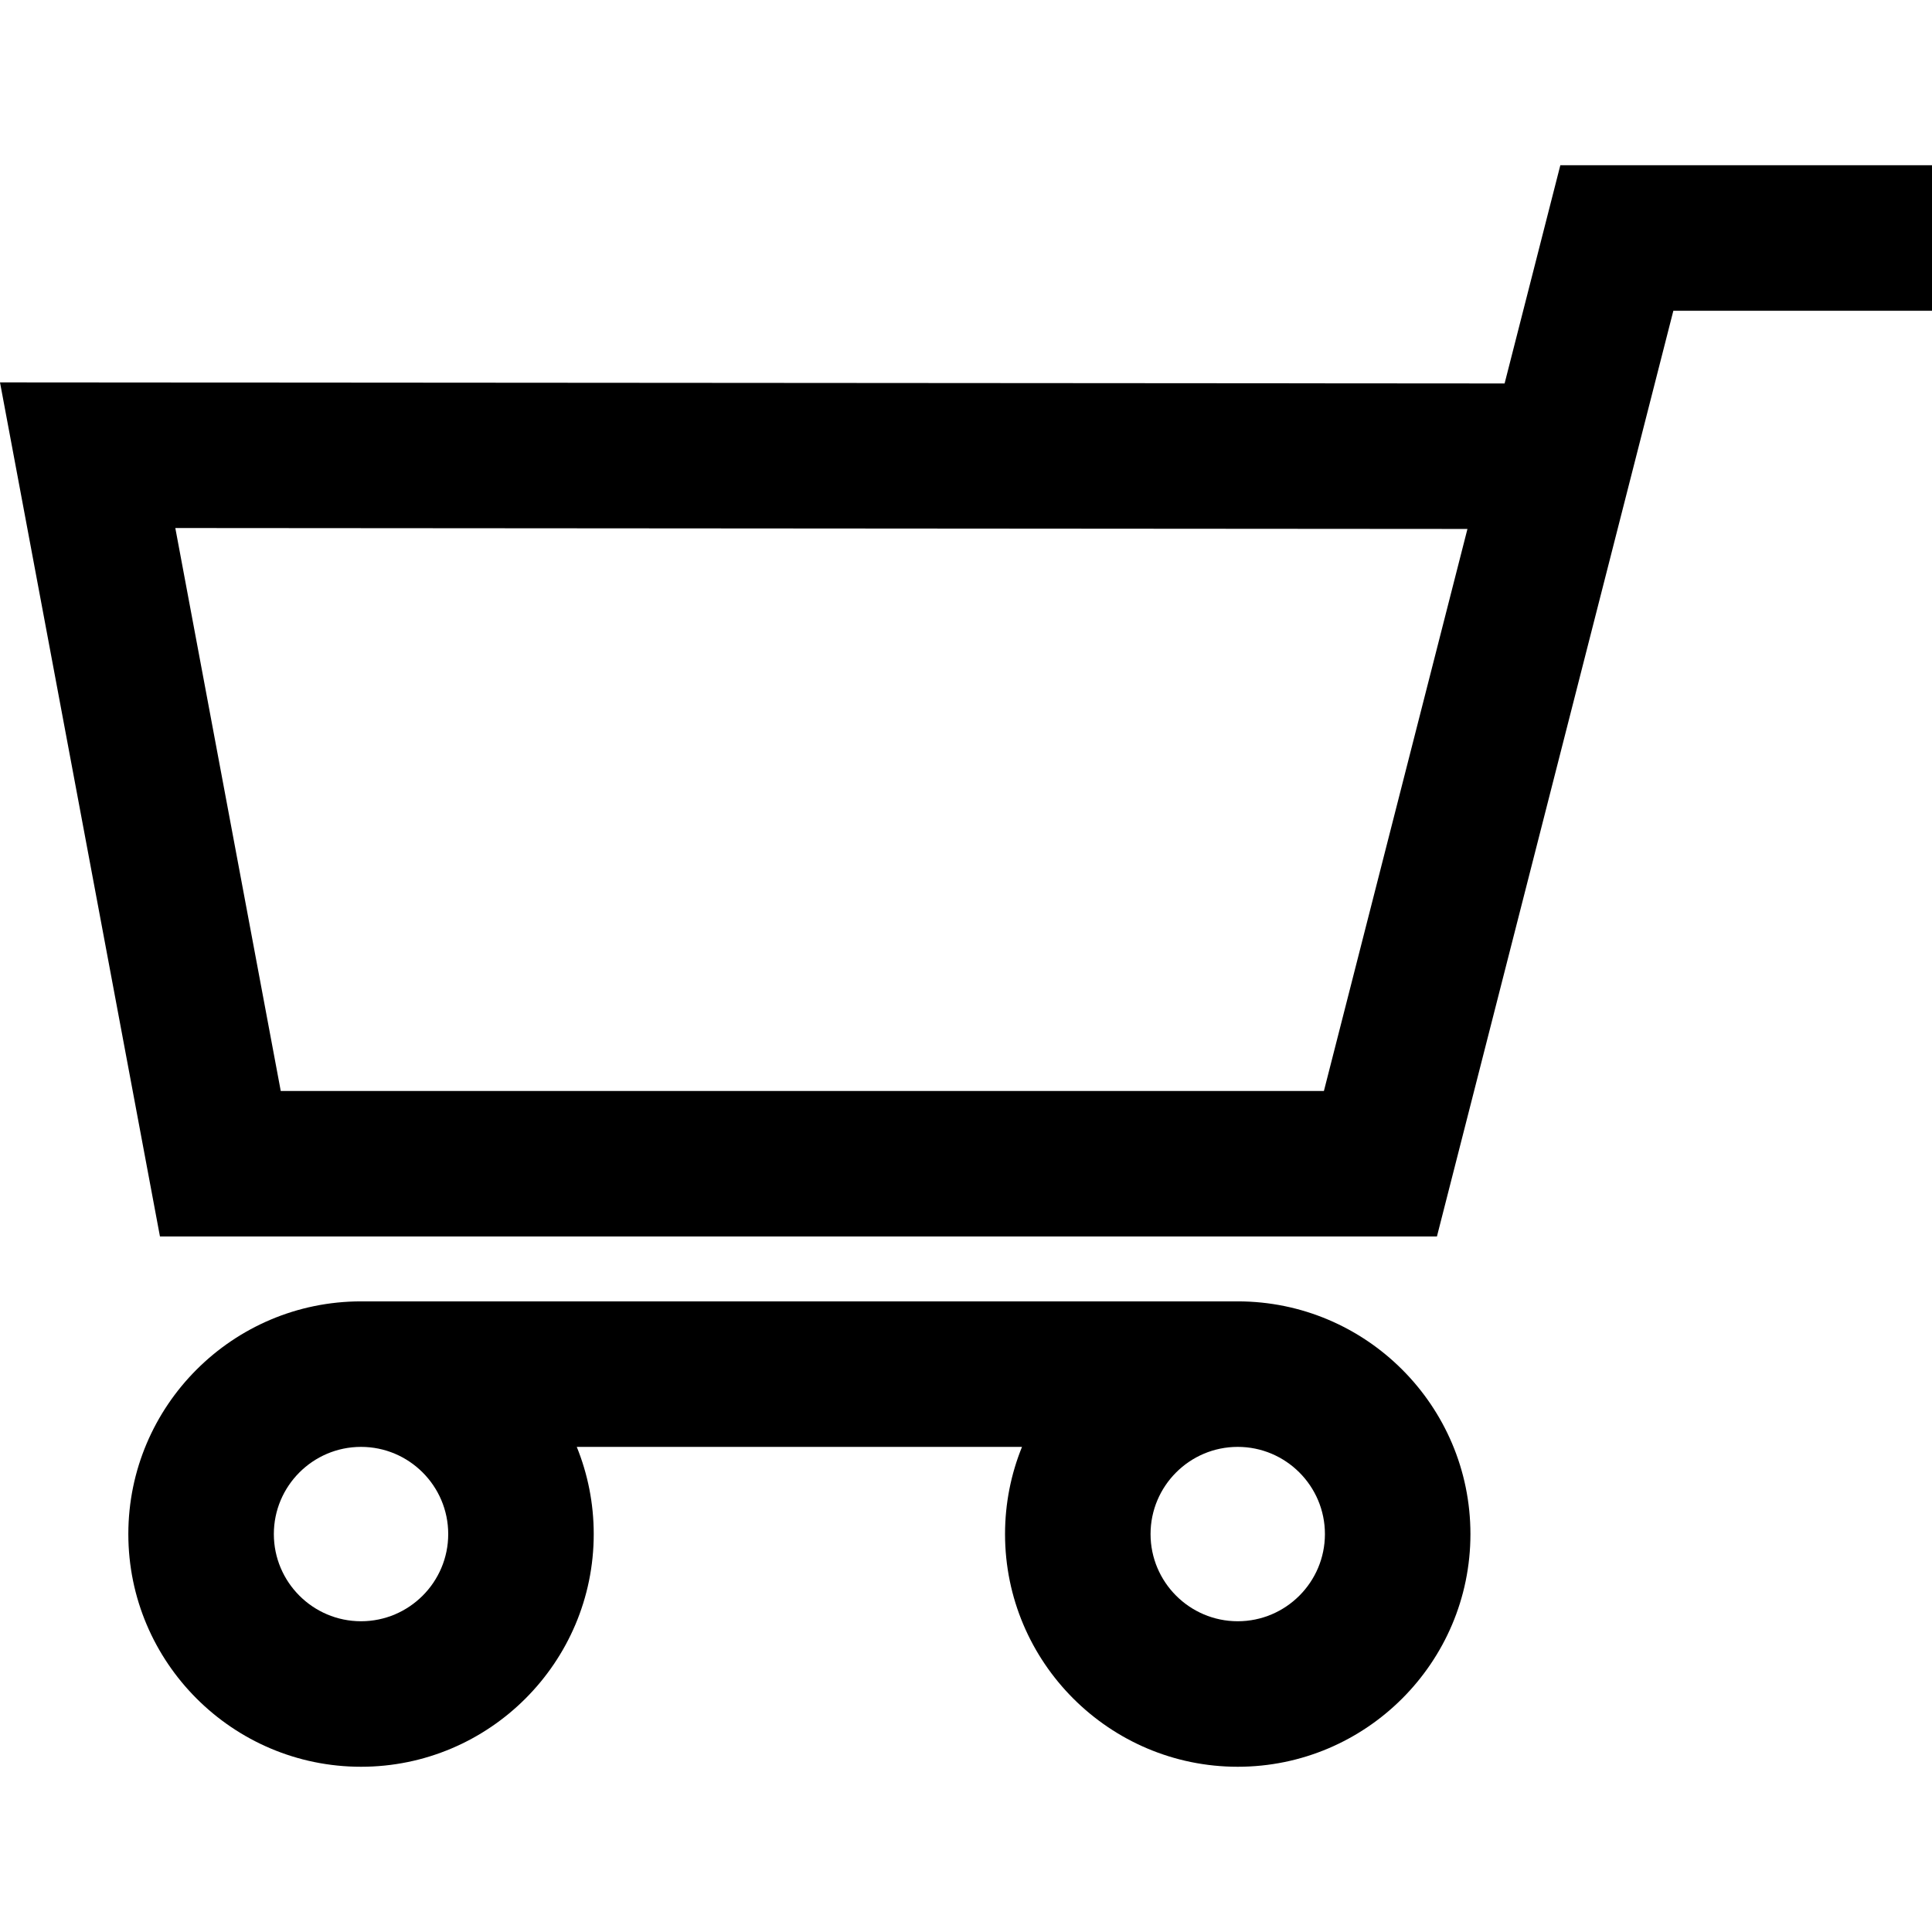
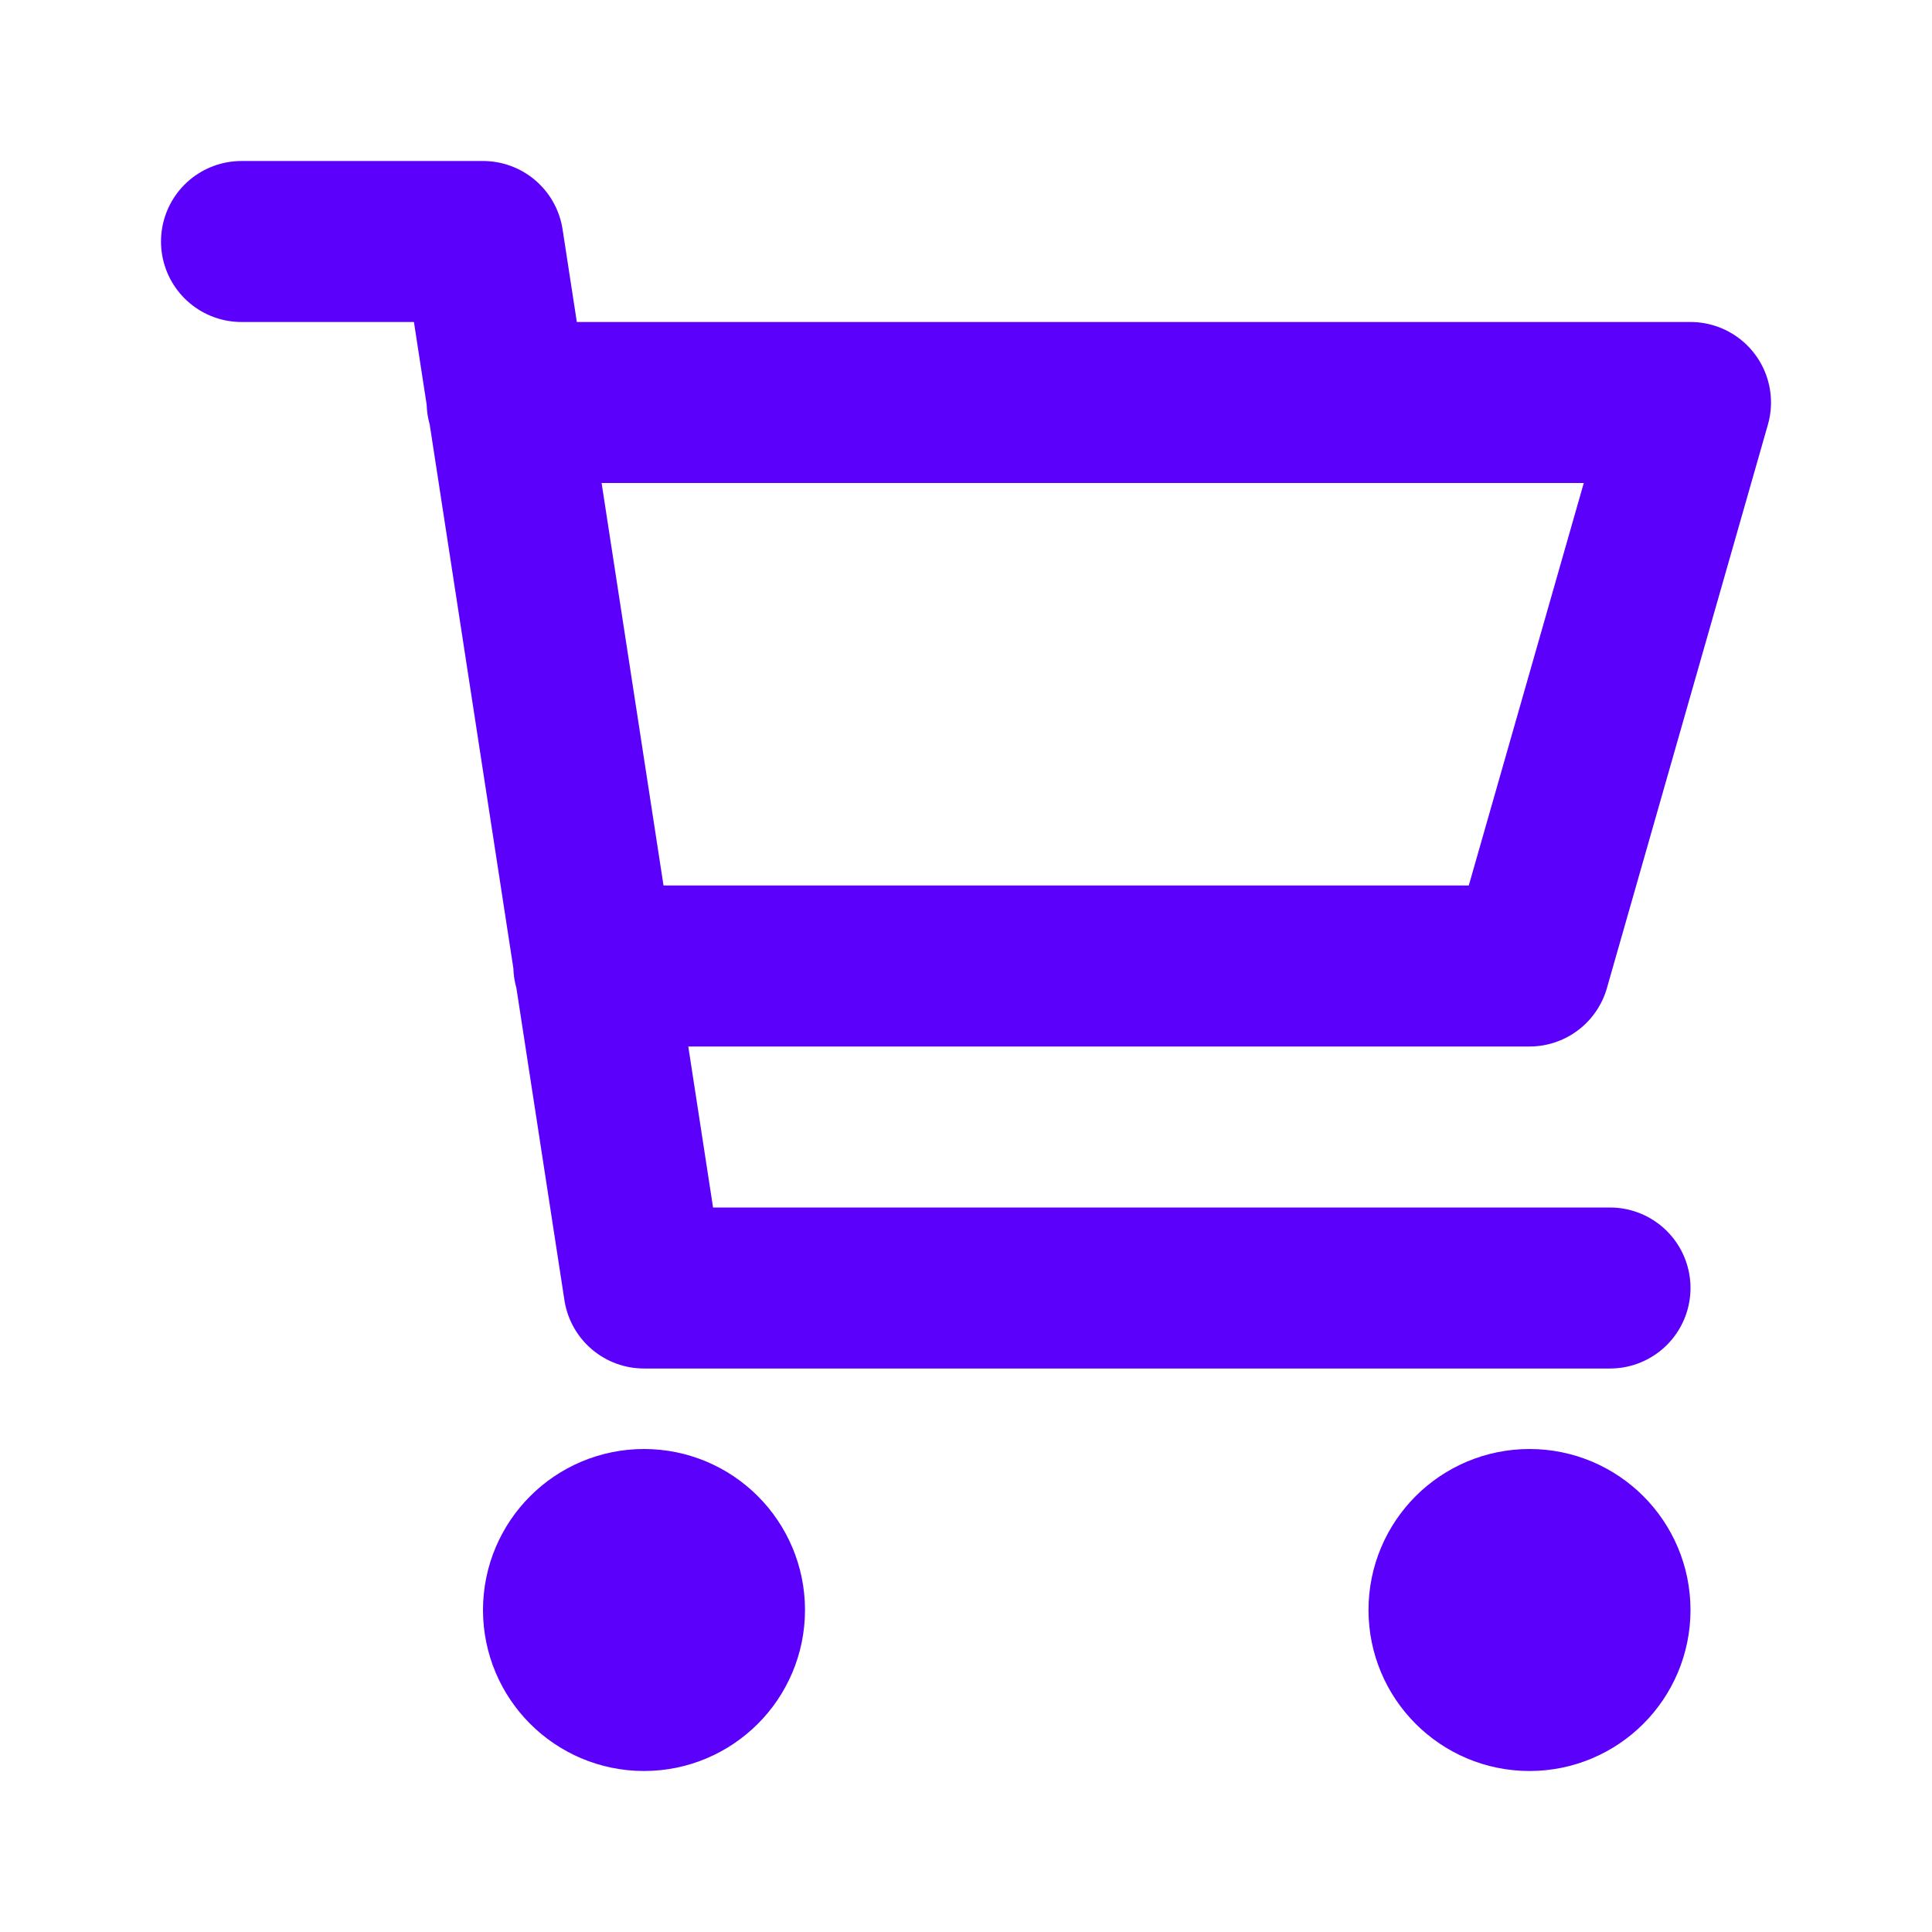
- <svg xmlns="http://www.w3.org/2000/svg" fill="#000000" version="1.1" id="Capa_1" width="800px" height="800px" viewBox="0 0 902.86 902.86" xml:space="preserve">
-   <g>
-     <g>
-       <path d="M671.504,577.829l110.485-432.609H902.86v-68H729.174L703.128,179.2L0,178.697l74.753,399.129h596.751V577.829z     M685.766,247.188l-67.077,262.64H131.199L81.928,246.756L685.766,247.188z" />
-       <path d="M578.418,825.641c59.961,0,108.743-48.783,108.743-108.744s-48.782-108.742-108.743-108.742H168.717    c-59.961,0-108.744,48.781-108.744,108.742s48.782,108.744,108.744,108.744c59.962,0,108.743-48.783,108.743-108.744    c0-14.4-2.821-28.152-7.927-40.742h208.069c-5.107,12.59-7.928,26.342-7.928,40.742    C469.675,776.858,518.457,825.641,578.418,825.641z M209.46,716.897c0,22.467-18.277,40.744-40.743,40.744    c-22.466,0-40.744-18.277-40.744-40.744c0-22.465,18.277-40.742,40.744-40.742C191.183,676.155,209.46,694.432,209.46,716.897z     M619.162,716.897c0,22.467-18.277,40.744-40.743,40.744s-40.743-18.277-40.743-40.744c0-22.465,18.277-40.742,40.743-40.742    S619.162,694.432,619.162,716.897z" />
-     </g>
+ <svg xmlns="http://www.w3.org/2000/svg" width="40px" height="40px" viewBox="0 0 24 24" fill="none" stroke="#5b00fb">
+   <g id="SVGRepo_bgCarrier" stroke-width="0" />
+   <g id="SVGRepo_tracerCarrier" stroke-linecap="round" stroke-linejoin="round" />
+   <g id="SVGRepo_iconCarrier">
+     <path d="M6.3 5H21L19 12H7.377M20 16H8L6 3H3M9 20C9 20.552 8.552 21 8 21C7.448 21 7 20.552 7 20C7 19.448 7.448 19 8 19C8.552 19 9 19.448 9 20ZM20 20C20 20.552 19.552 21 19 21C18.448 21 18 20.552 18 20C18 19.448 18.448 19 19 19C19.552 19 20 19.448 20 20Z" stroke="#5b00fb" stroke-width="2" stroke-linecap="round" stroke-linejoin="round" />
  </g>
</svg>
